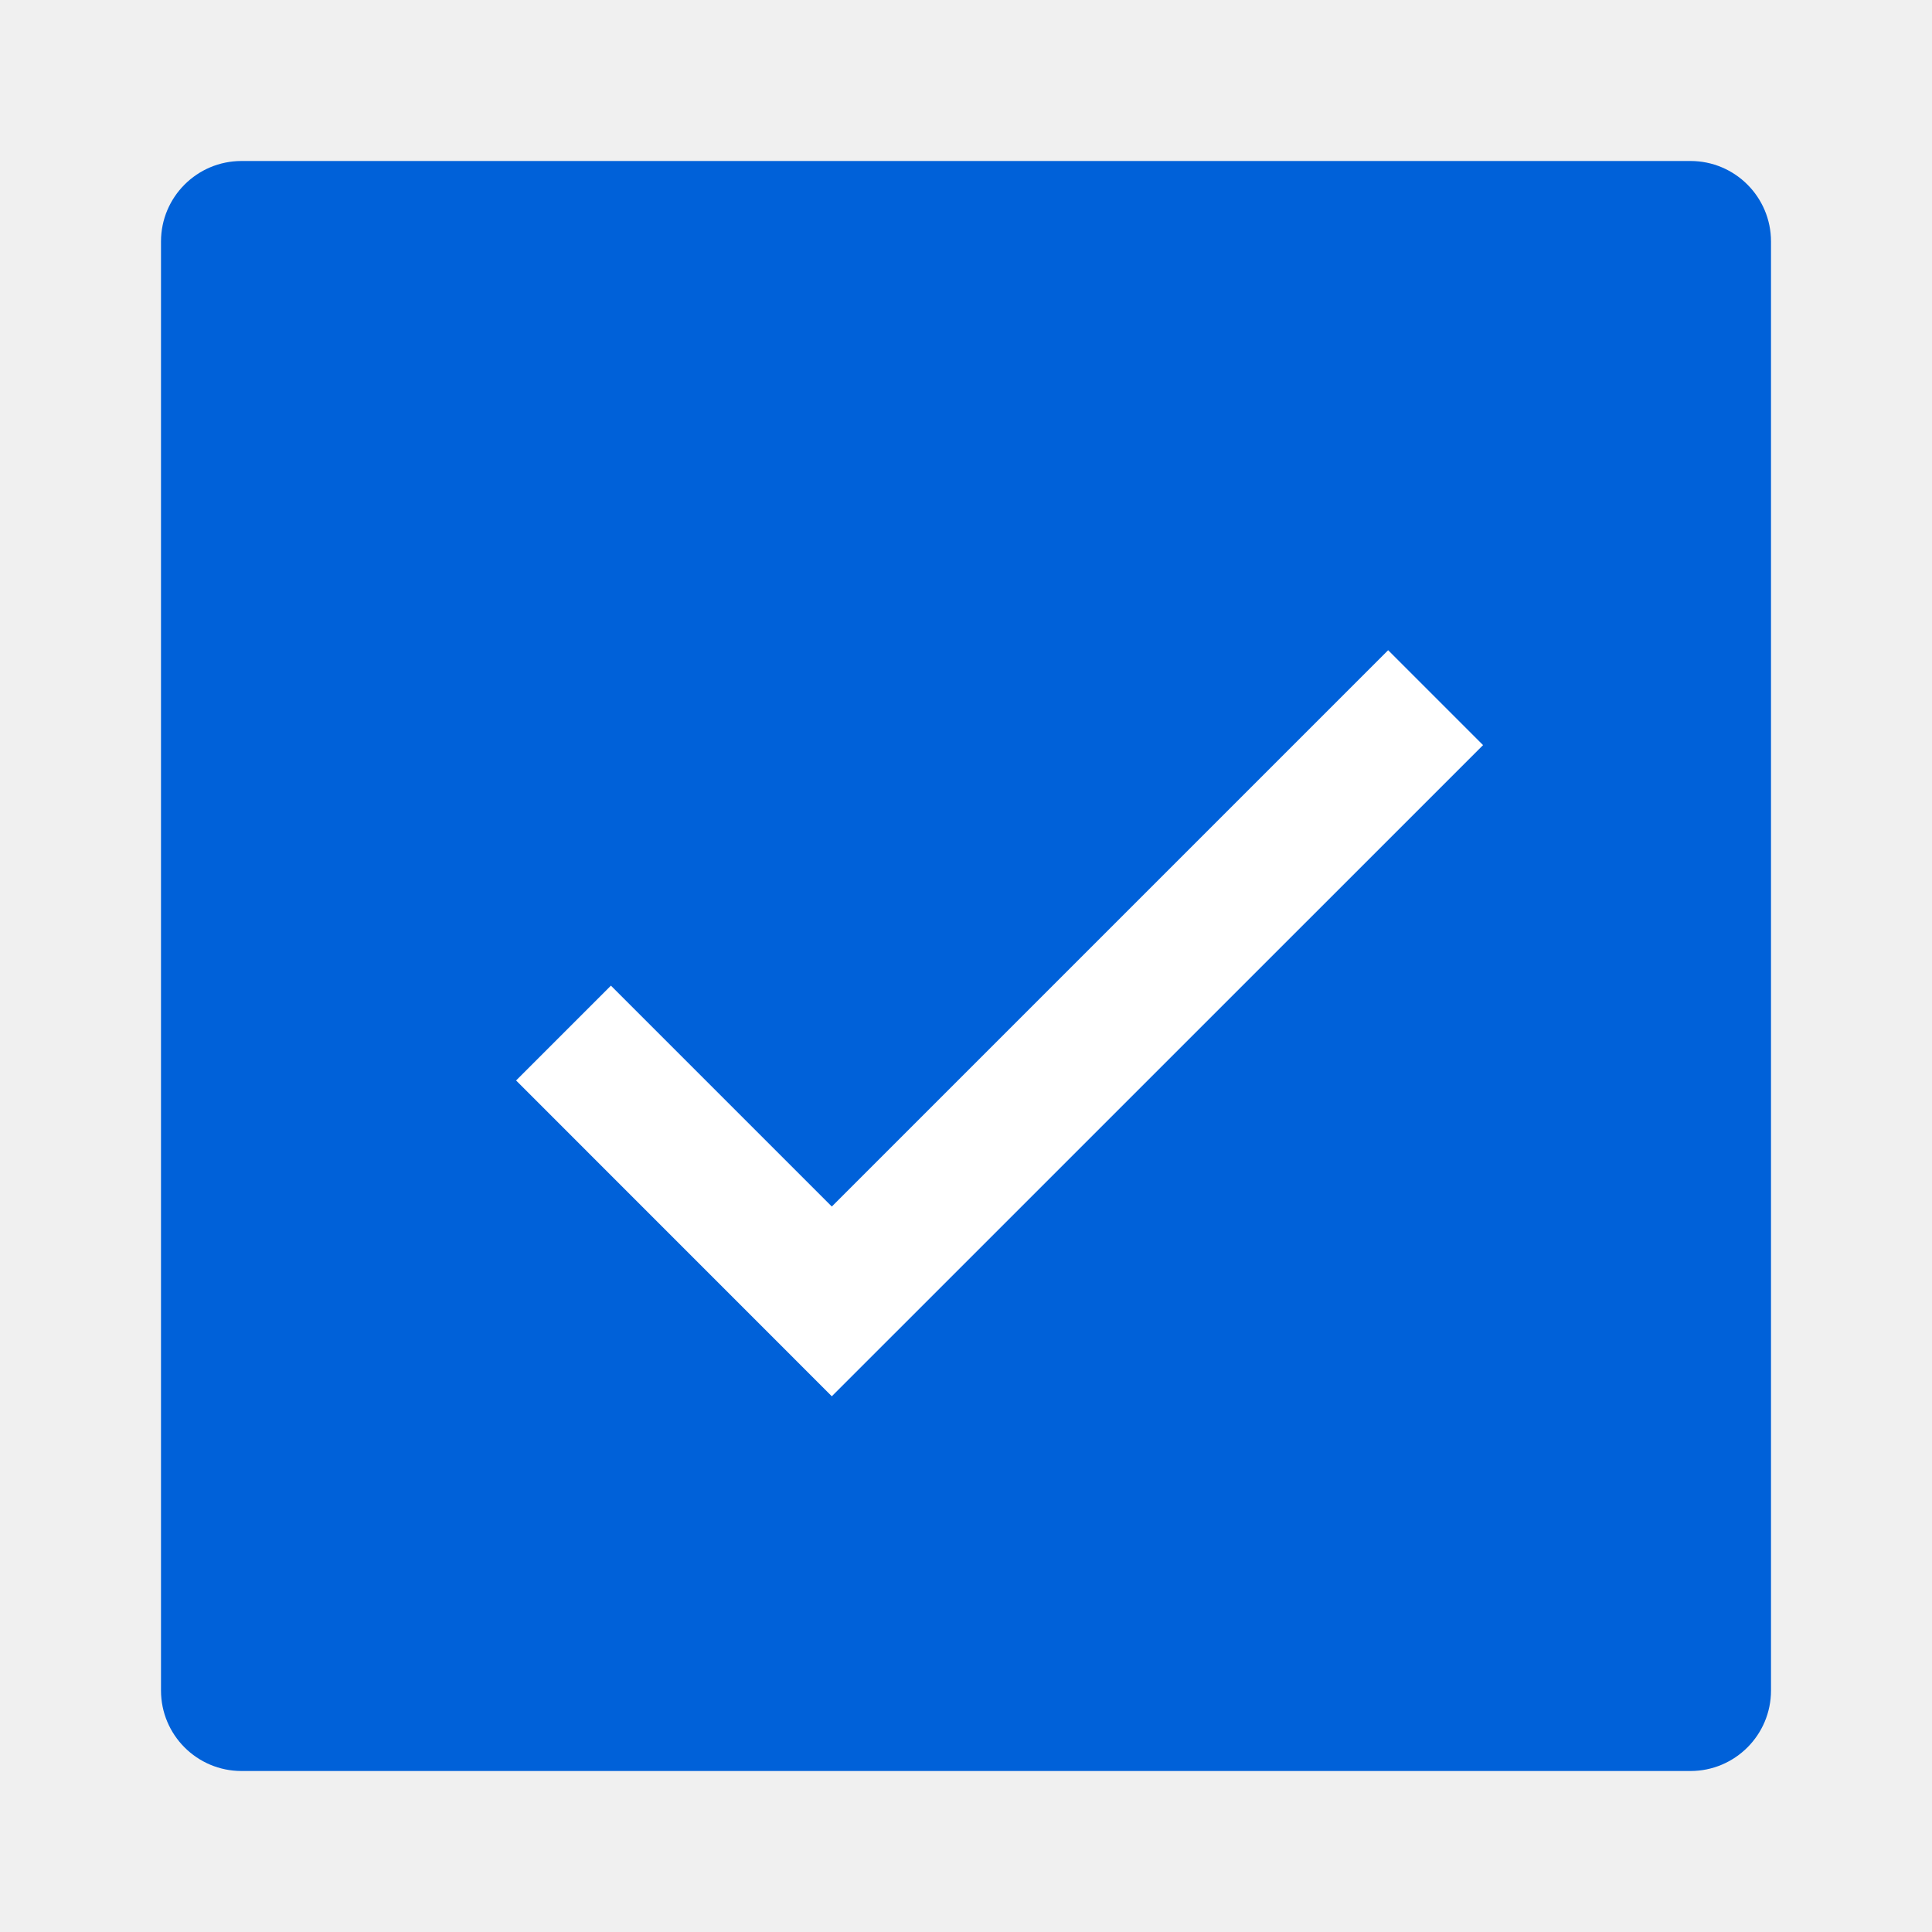
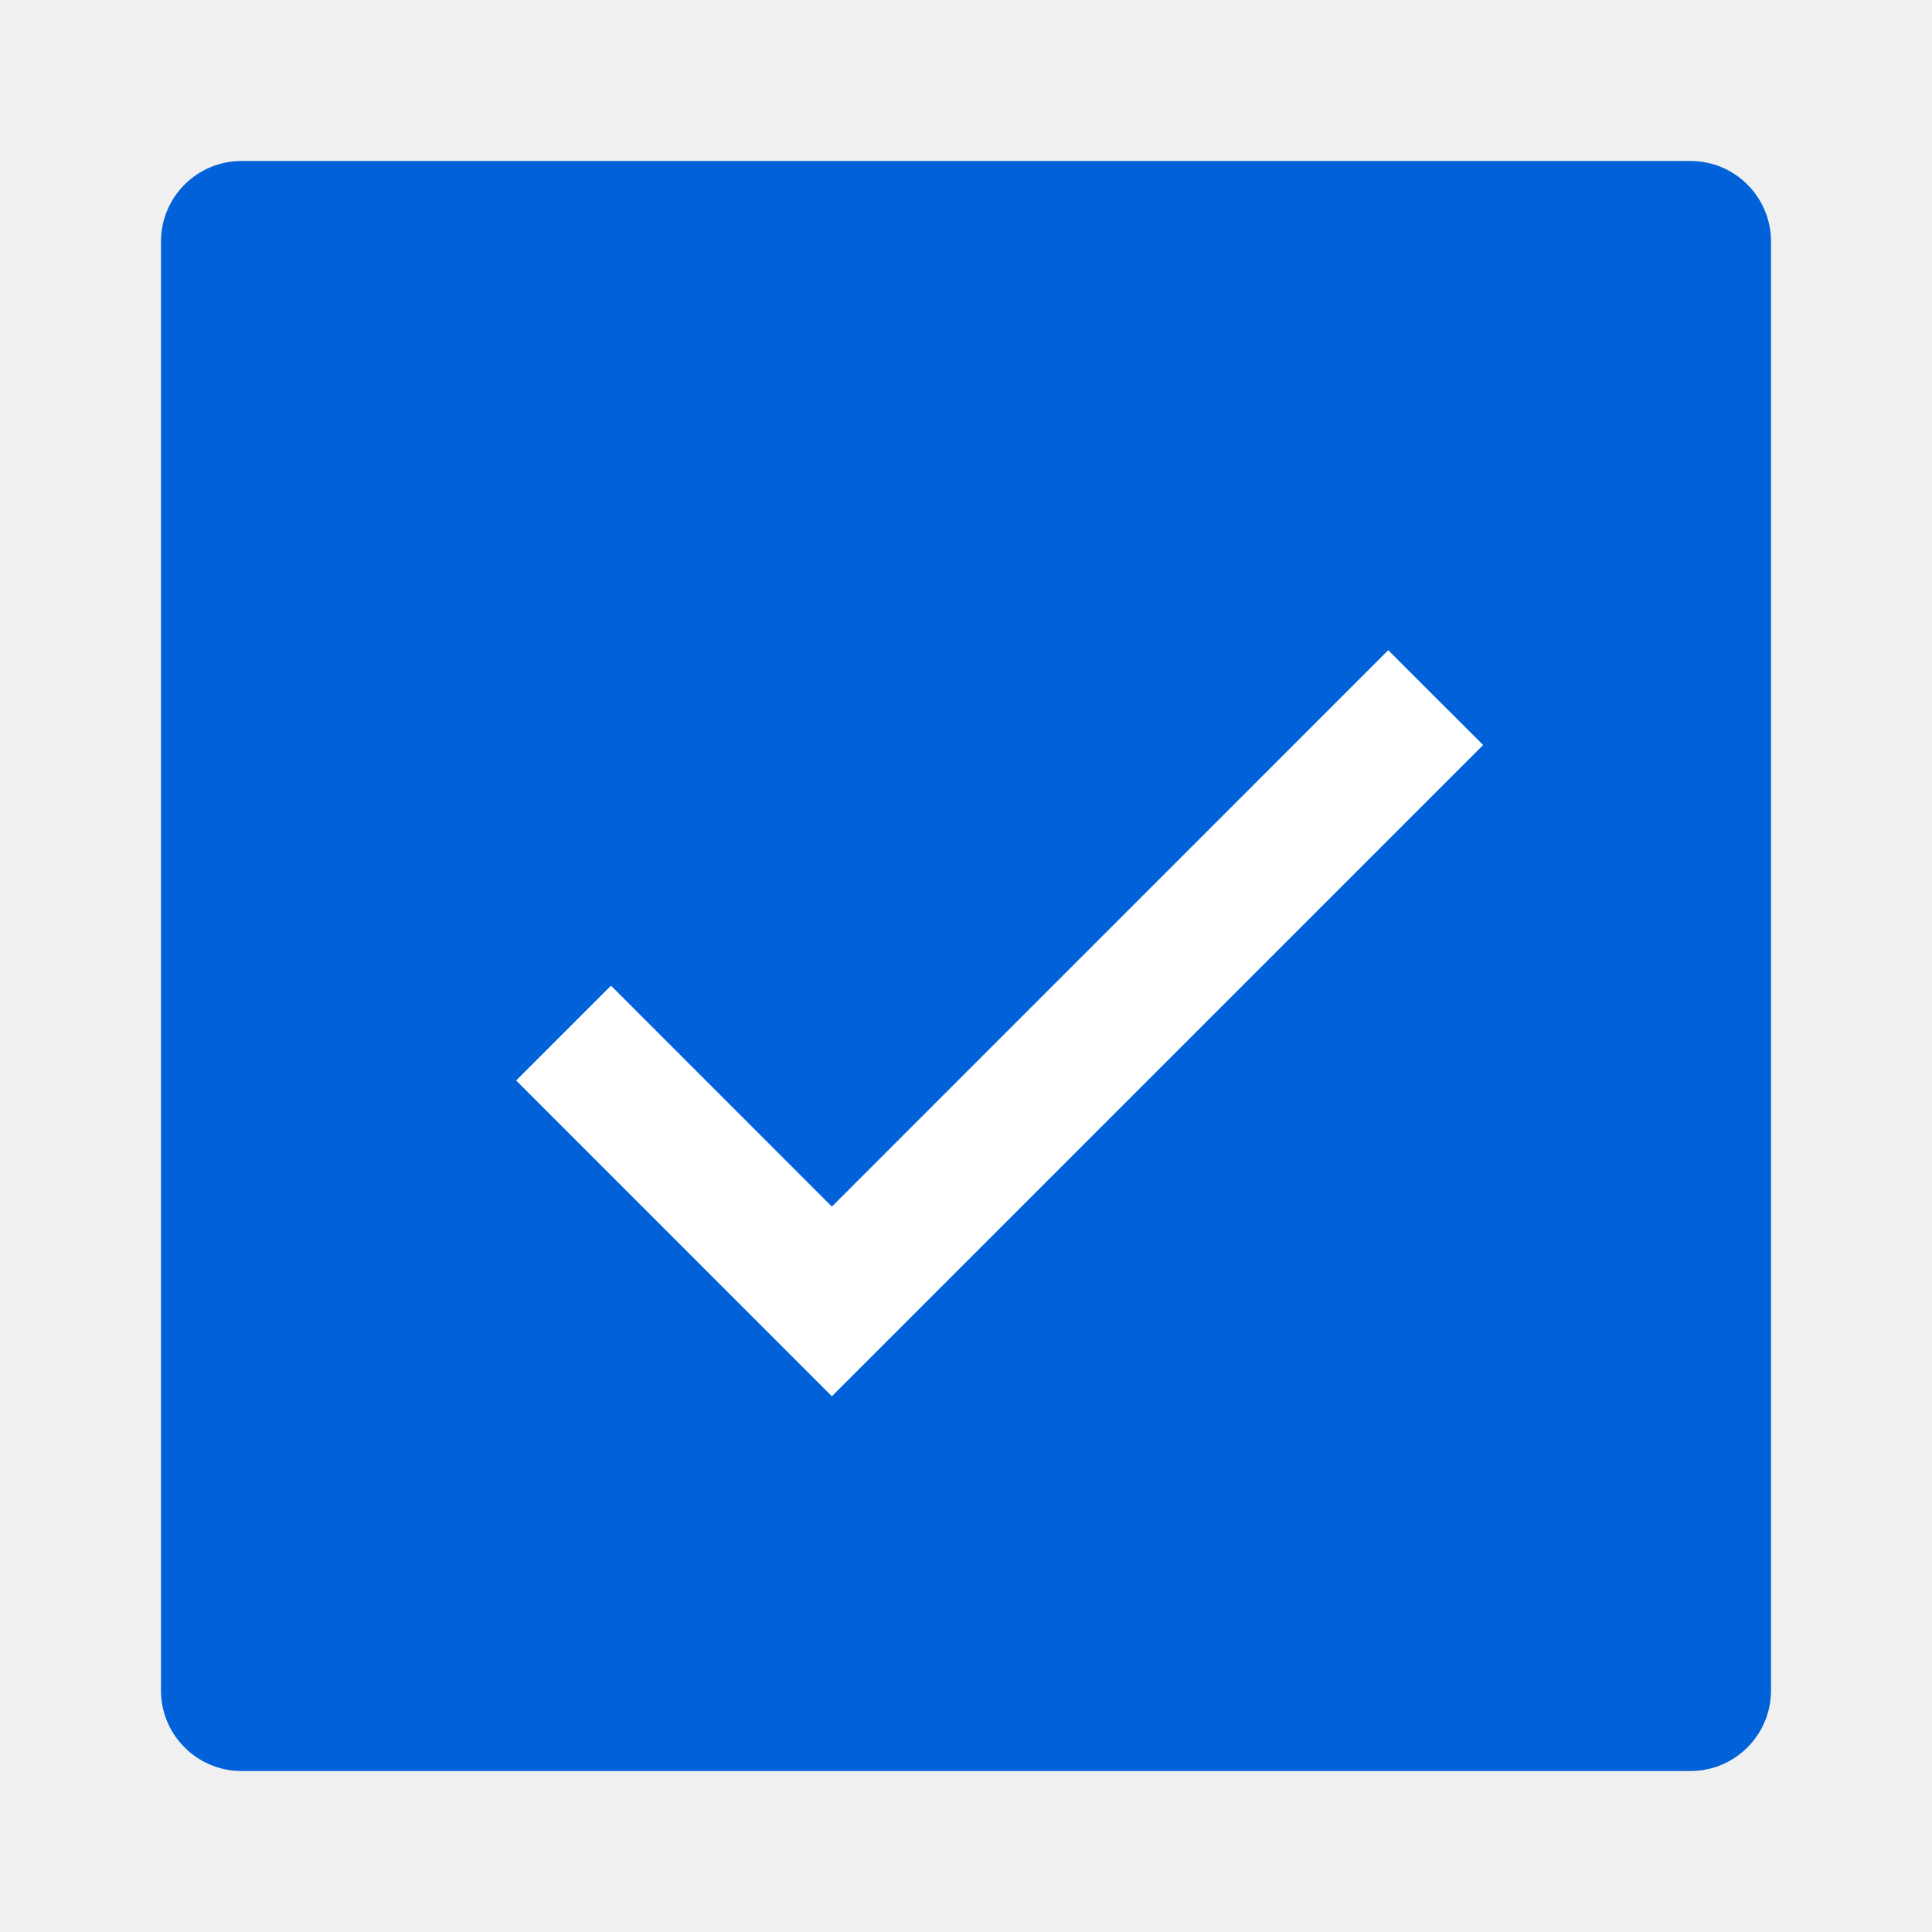
- <svg xmlns="http://www.w3.org/2000/svg" width="24" height="24" viewBox="0 0 24 24" fill="none">
+ <svg xmlns="http://www.w3.org/2000/svg" width="24" height="24" fill="none">
  <rect x="2" y="2" width="20" height="20" rx="1" fill="#0061D9" />
-   <path d="M10.333 14.988L7.589 12.244L6.411 13.422L10.333 17.345L18.423 9.256L17.244 8.077L10.333 14.988Z" fill="white" />
+   <path d="M10.333 14.988L7.59 12.244l-1.178 1.178 3.922 3.923 8.09-8.09-1.179-1.178-6.91 6.911z" fill="#fff" />
</svg>
